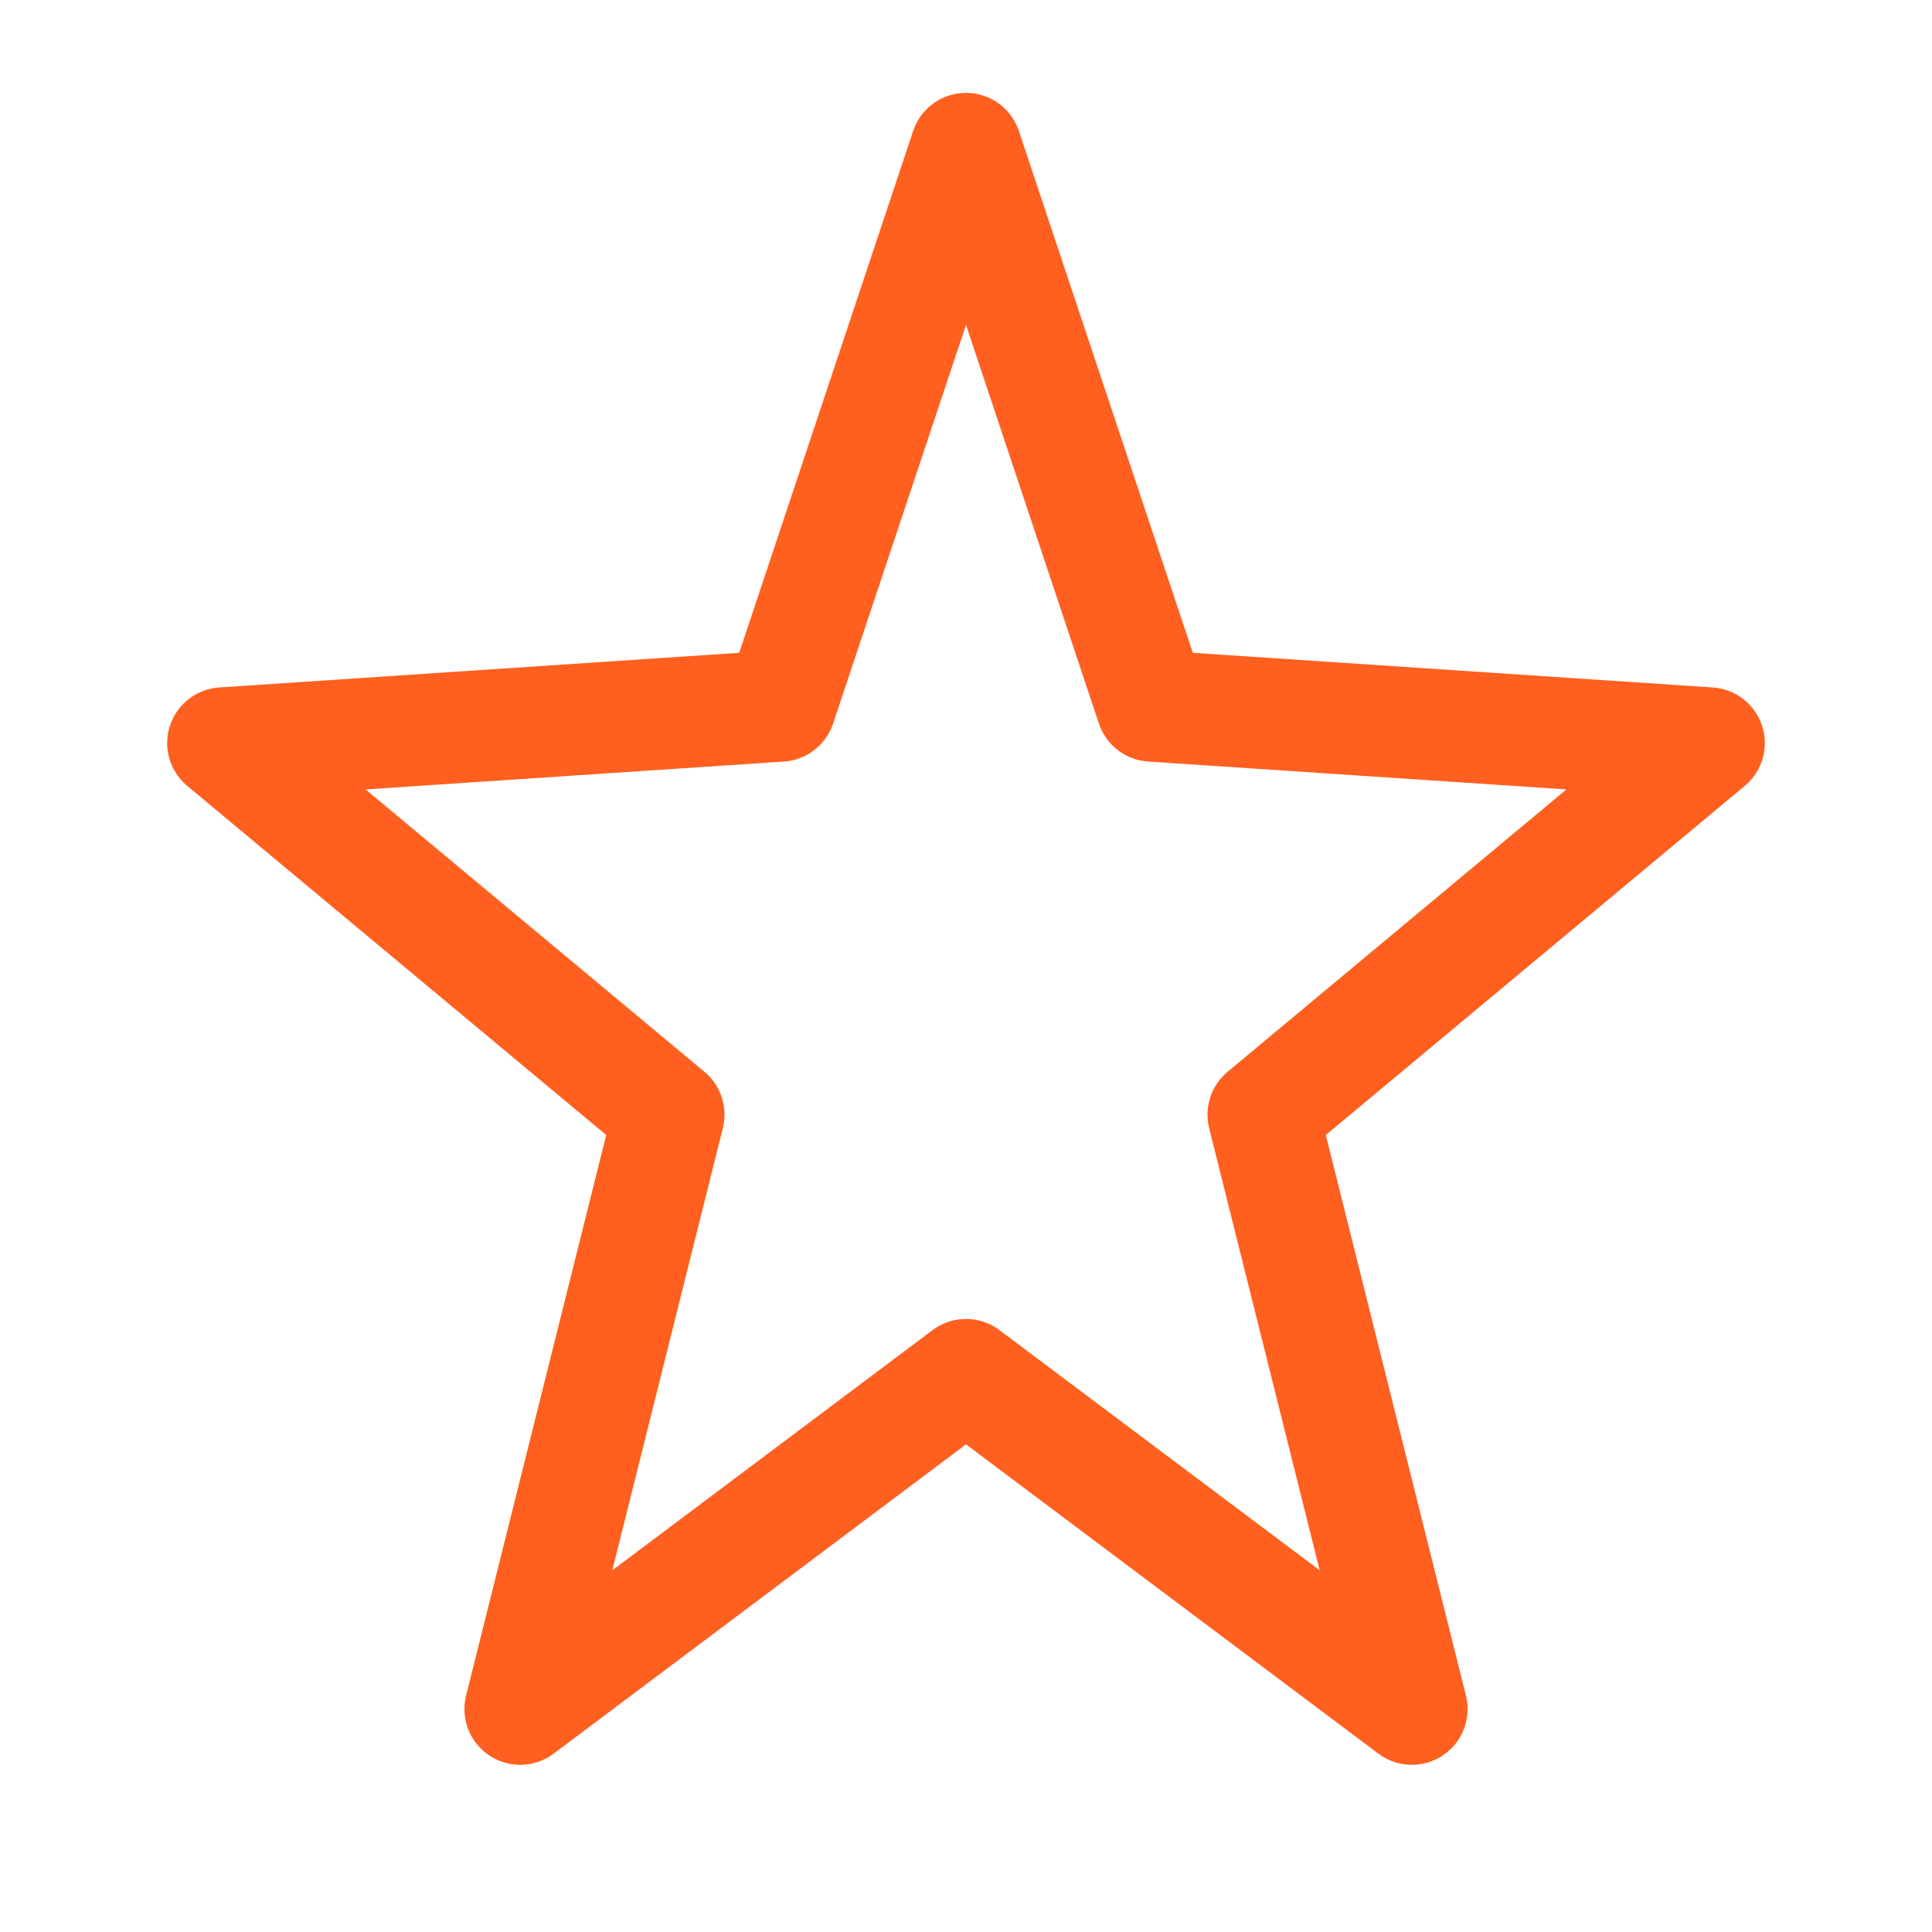
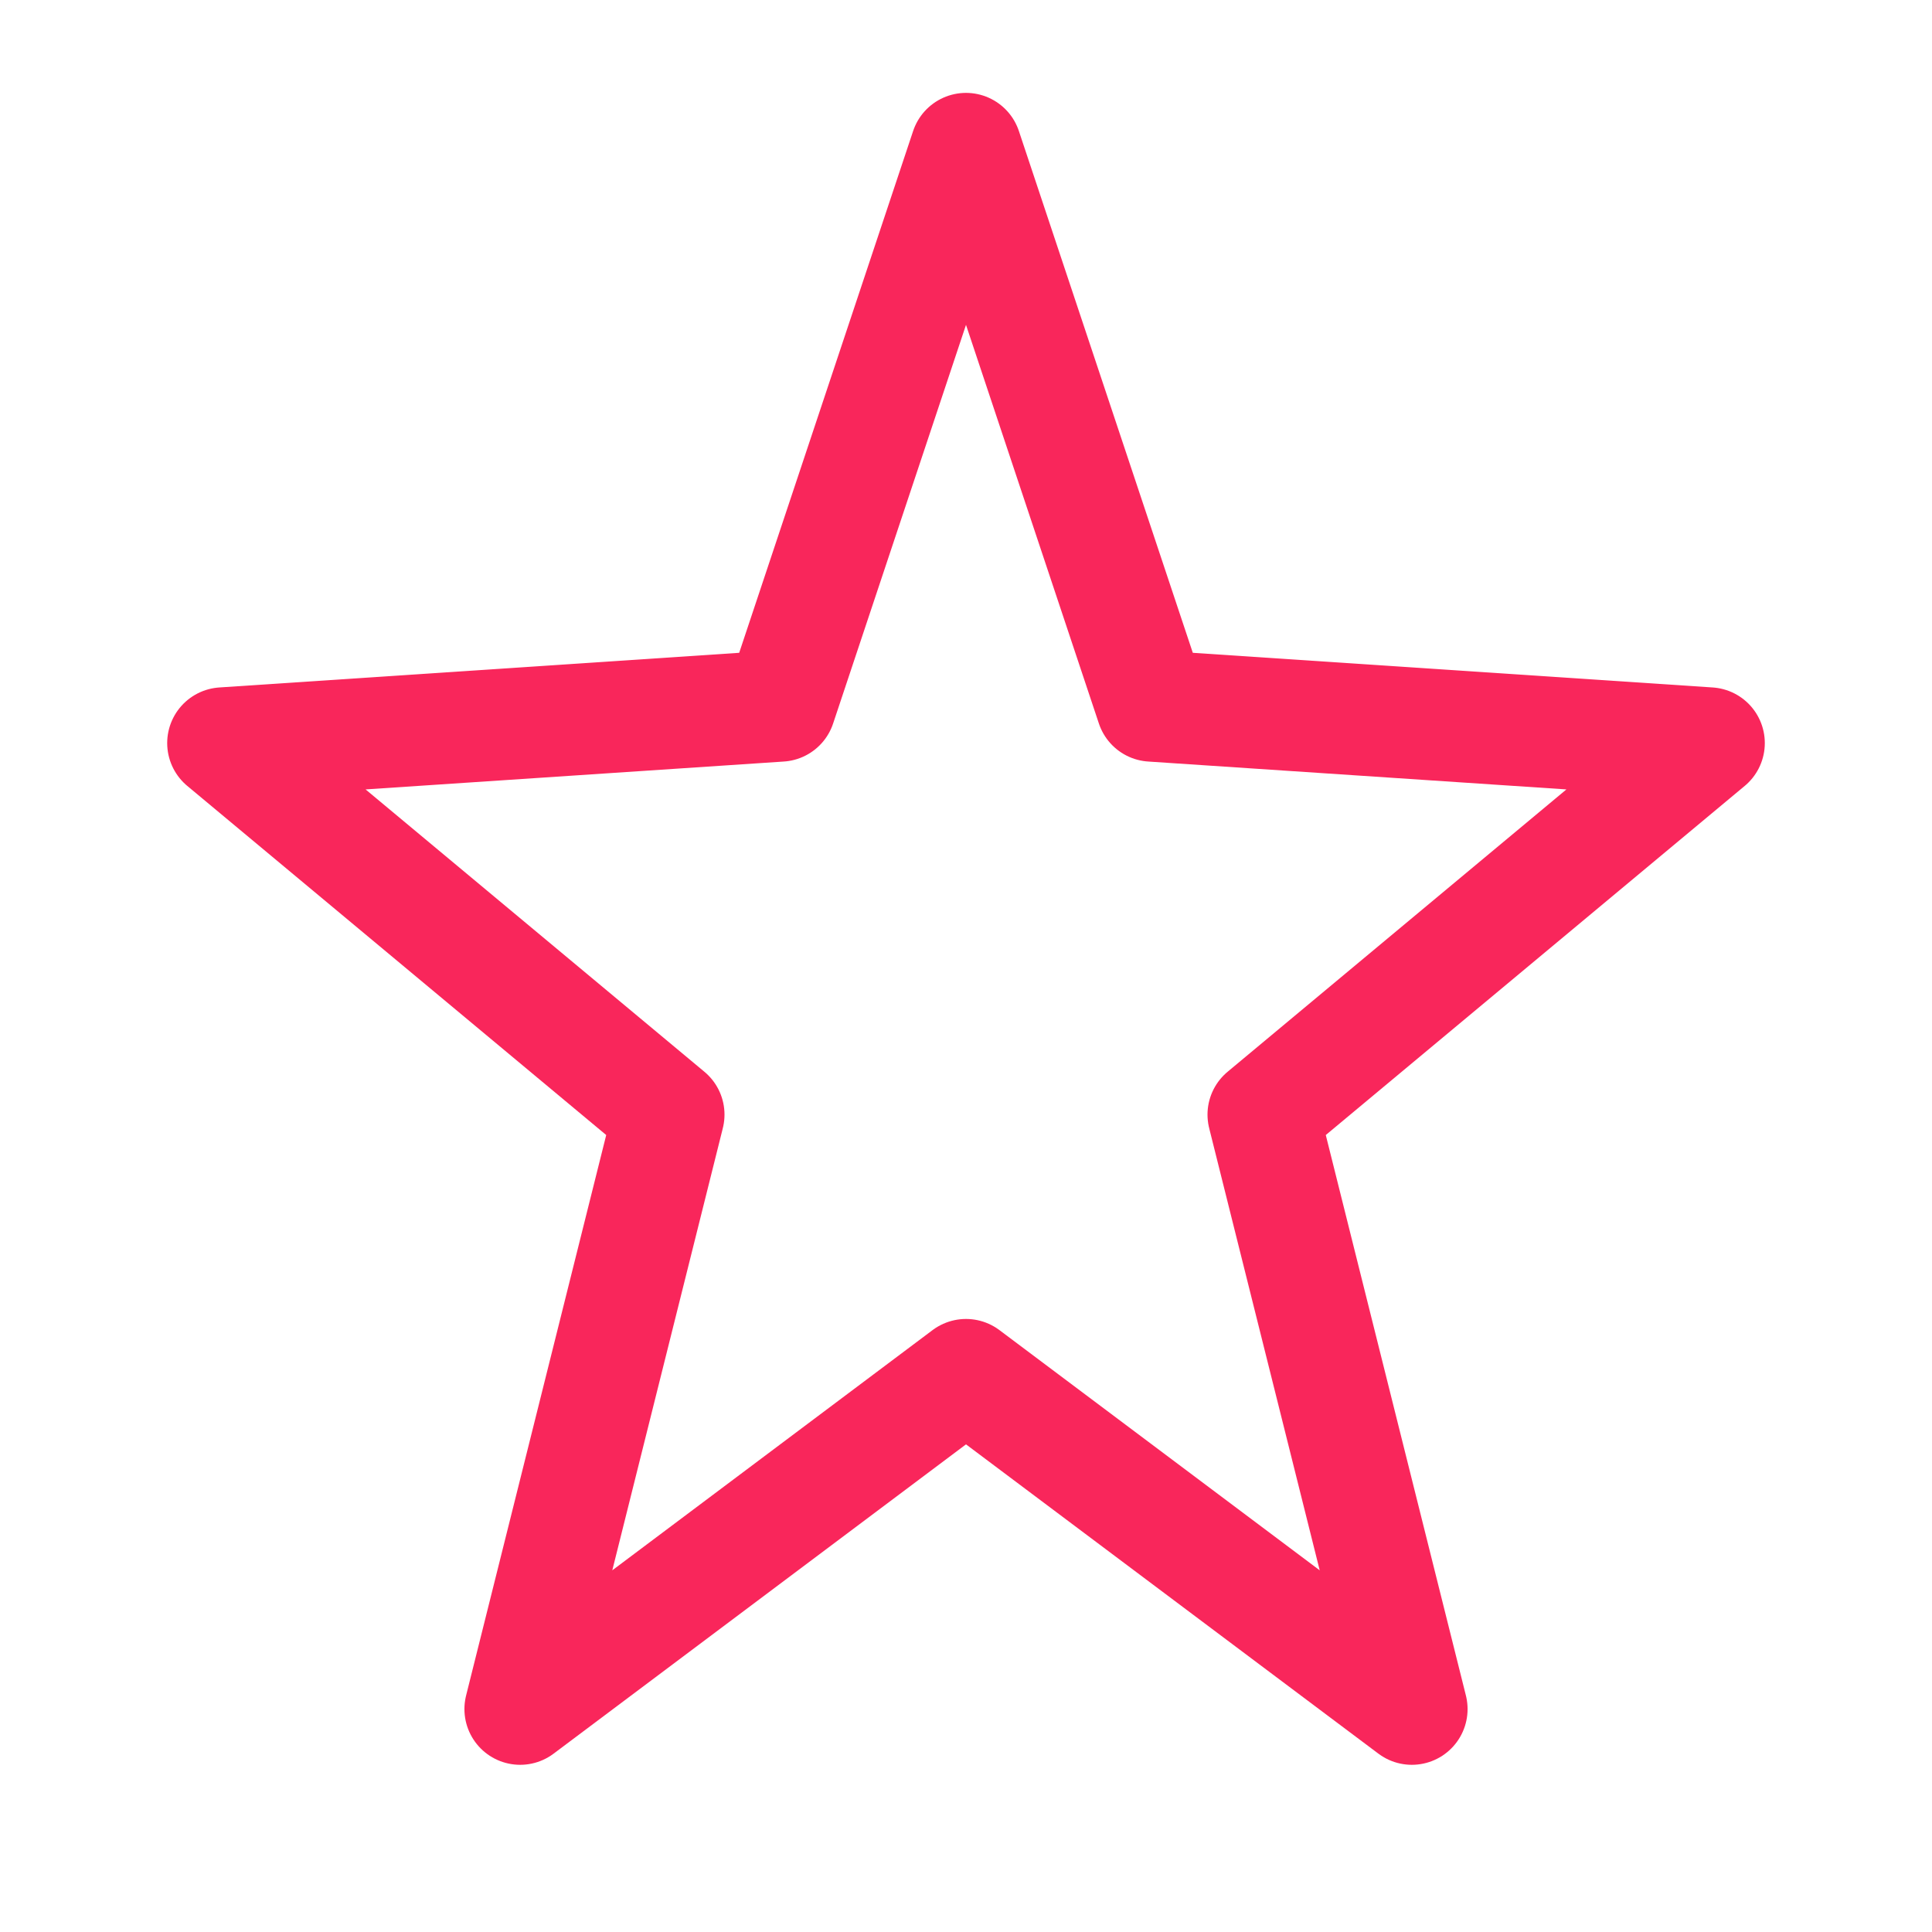
<svg xmlns="http://www.w3.org/2000/svg" width="26" height="26" viewBox="0 0 26 26" fill="none">
-   <path d="M13 2L15.5 9.5L23 10L17 15L19 23L13 18.5L7 23L9 15L3 10L10.5 9.5L13 2Z" stroke="#FF5F1F" stroke-width="1.5" fill="none" stroke-linejoin="round" />
+   <path d="M13 2L15.5 9.5L23 10L17 15L19 23L13 18.5L7 23L9 15L3 10L10.5 9.5L13 2Z" stroke="#F9265B" stroke-width="1.5" fill="none" stroke-linejoin="round" />
</svg>
